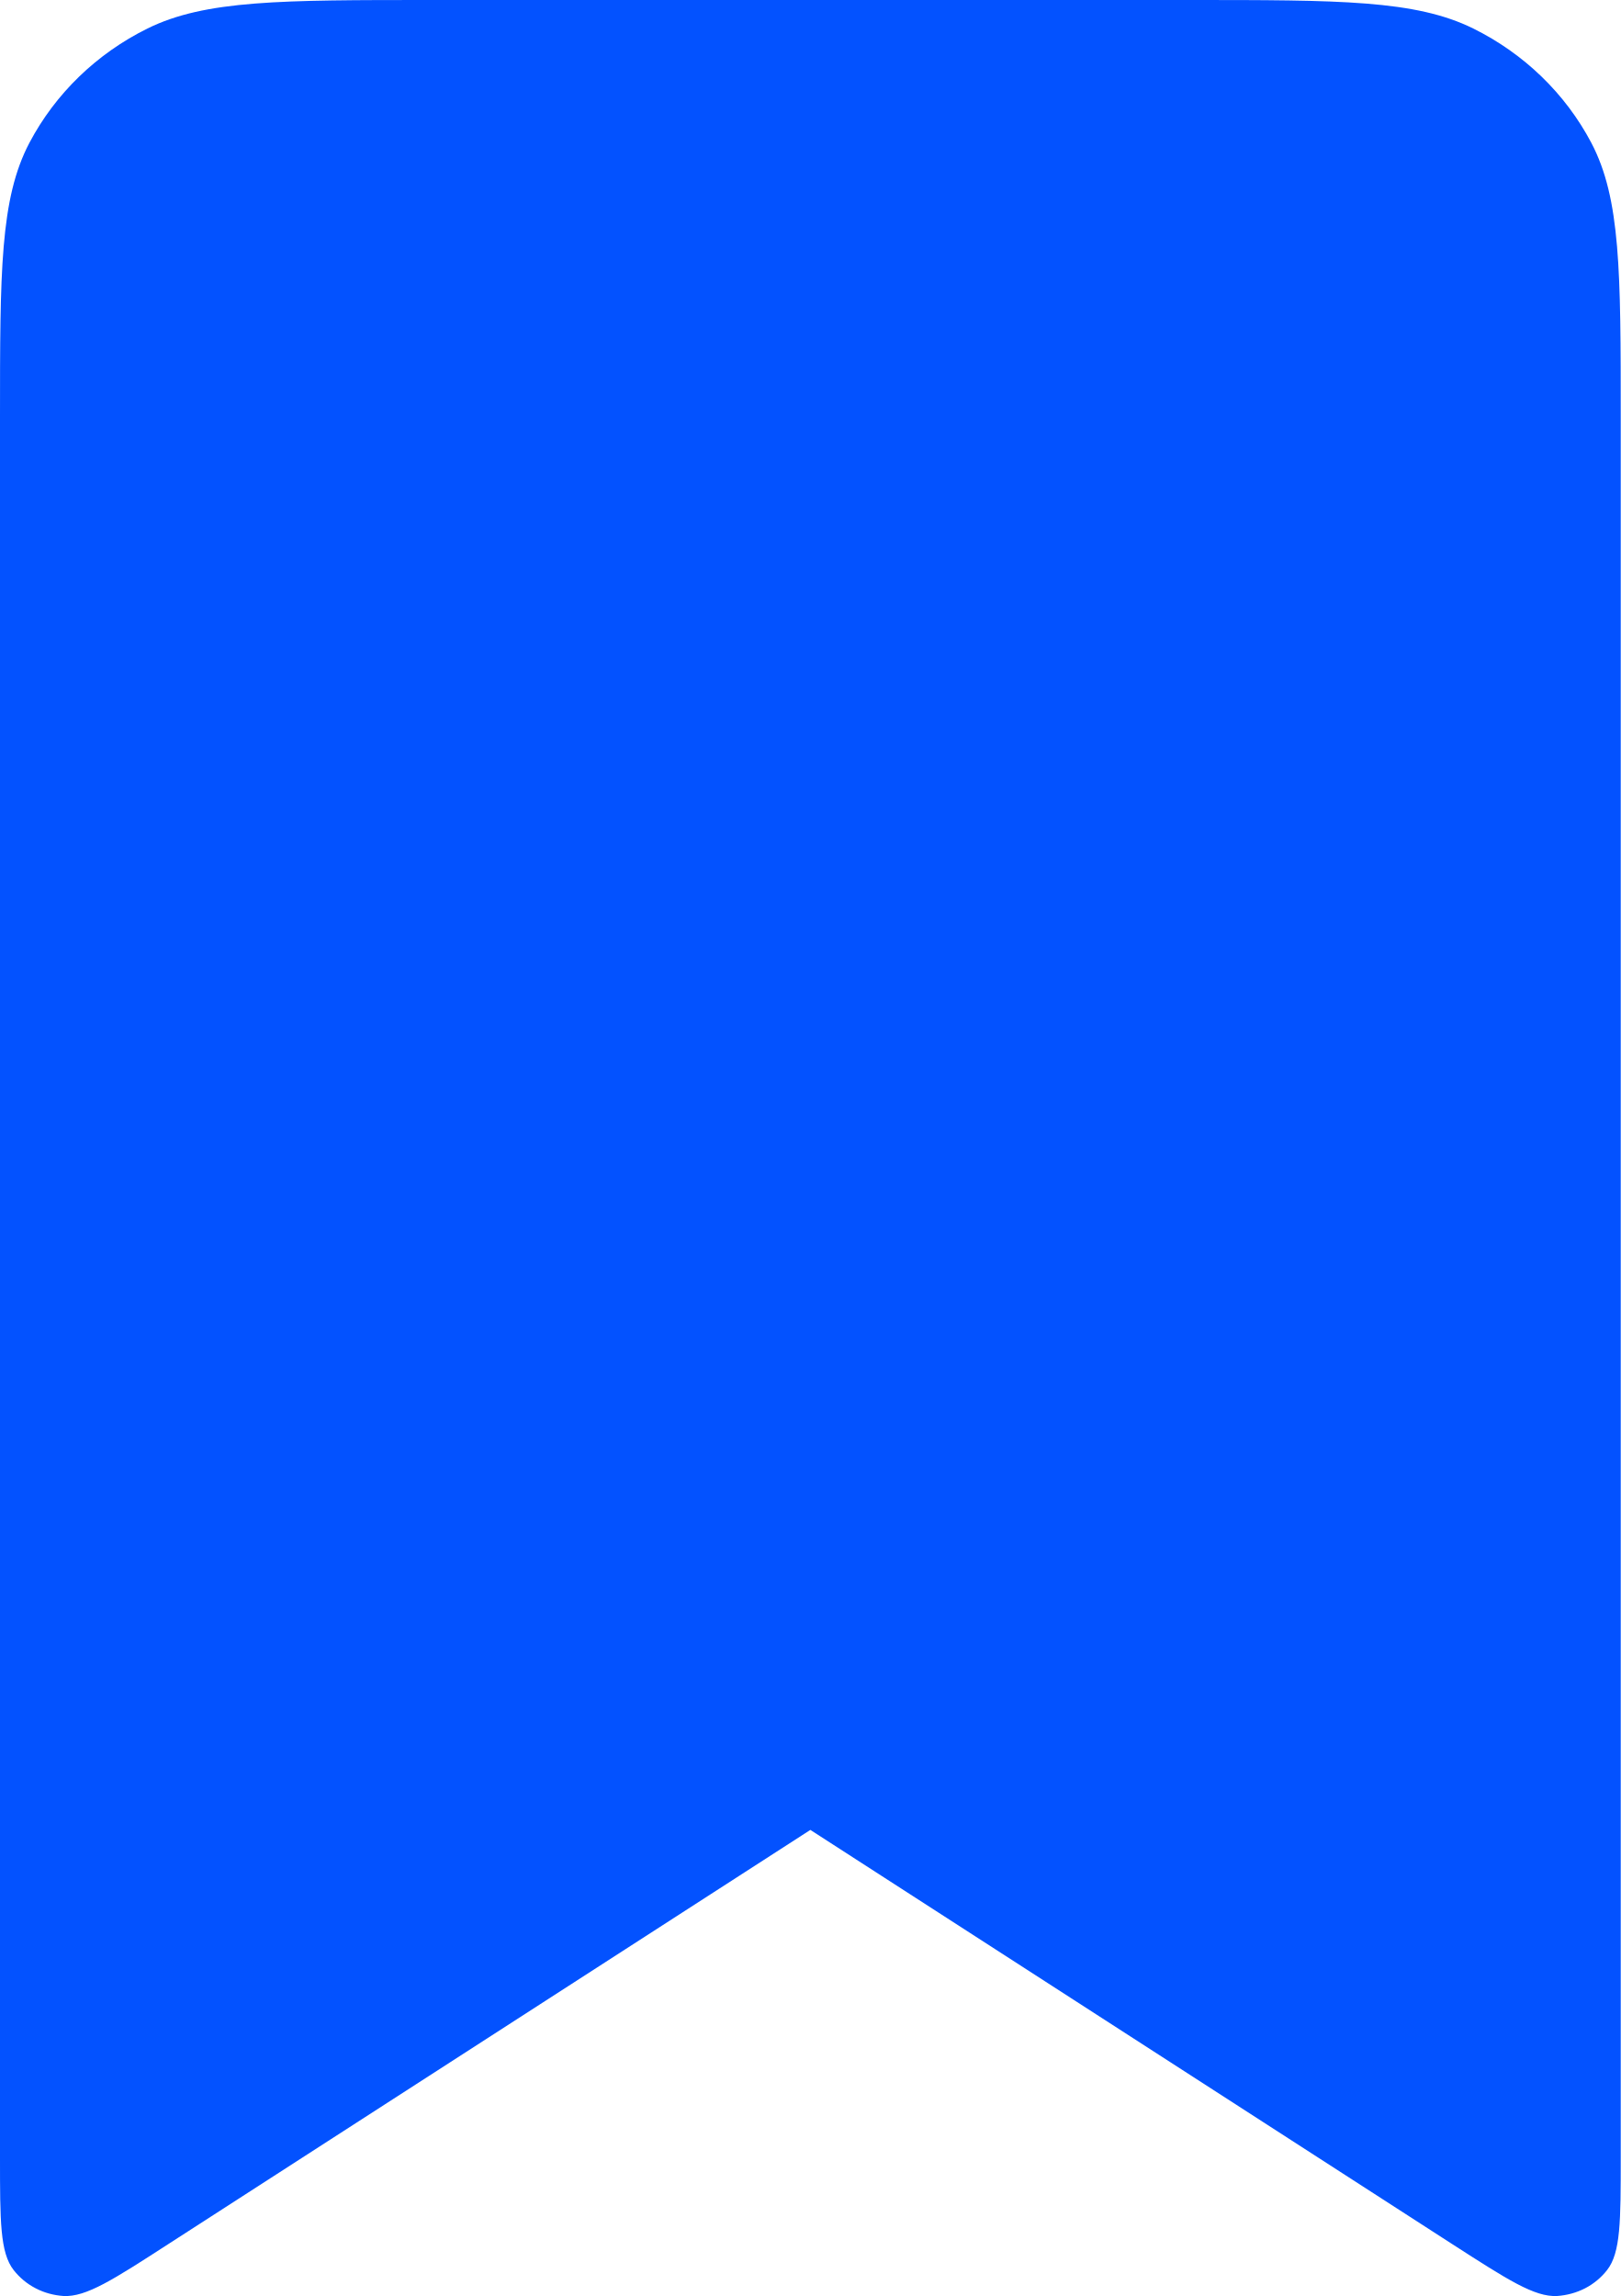
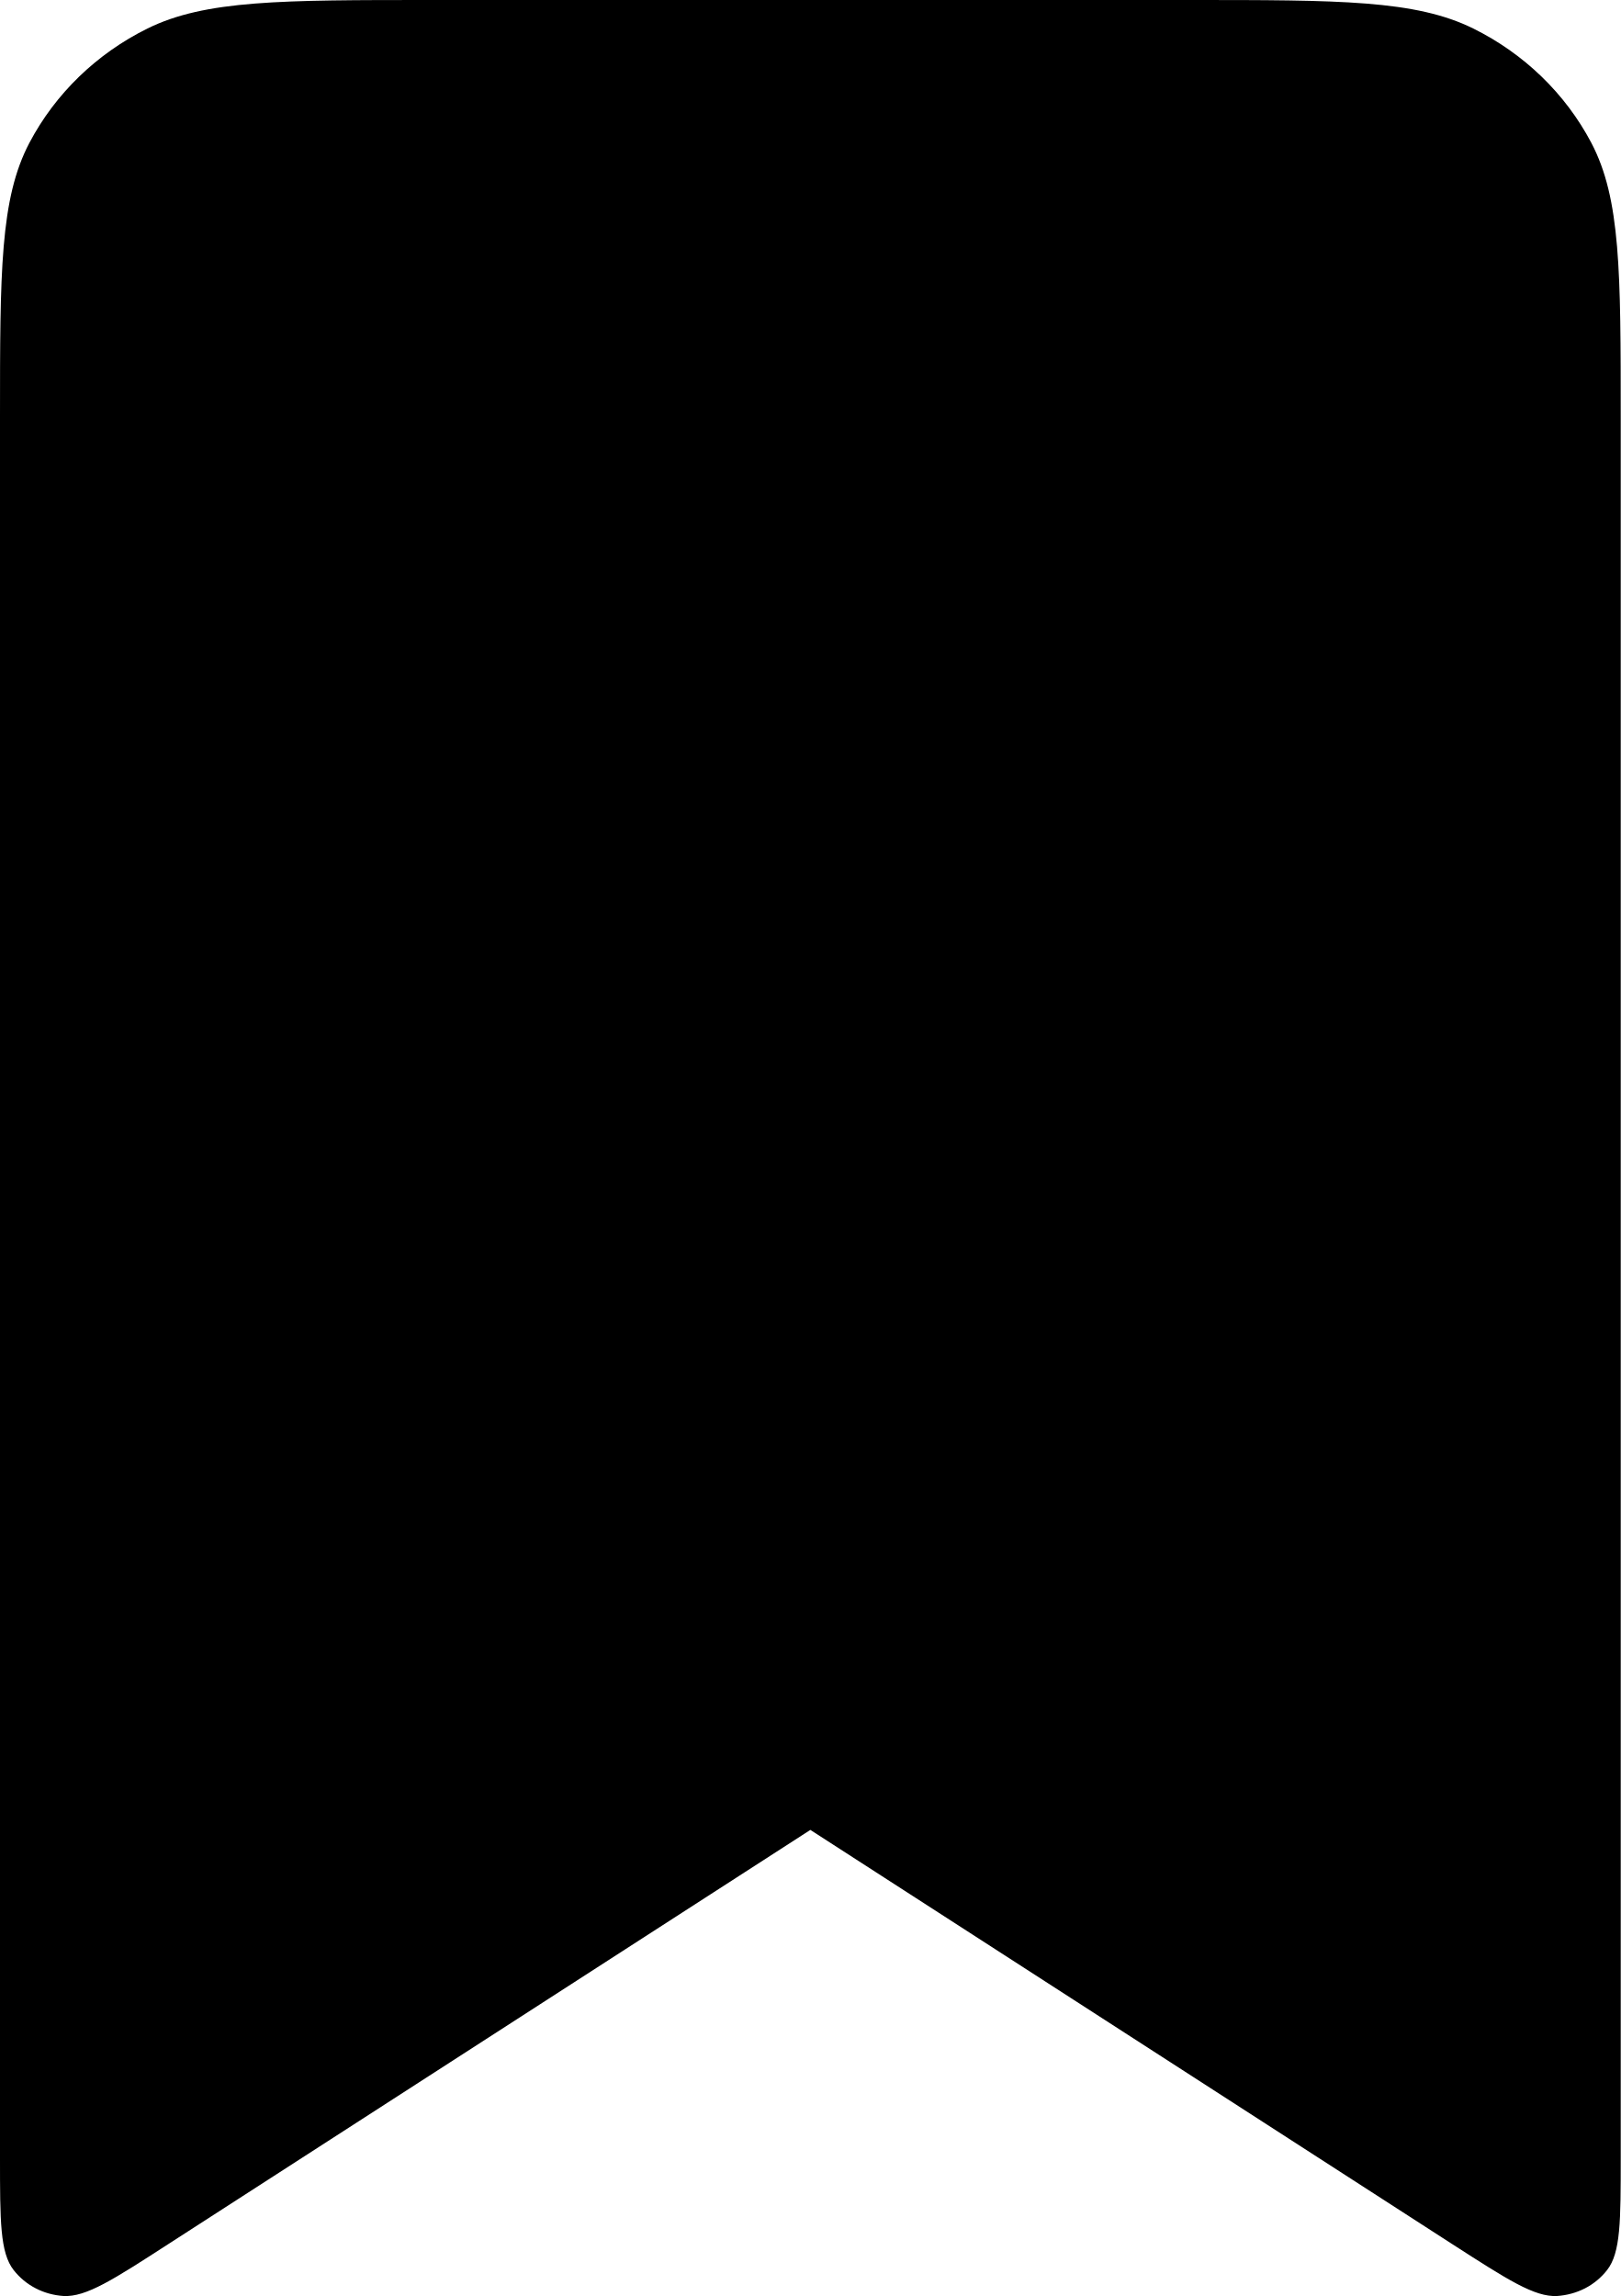
<svg xmlns="http://www.w3.org/2000/svg" width="12" height="17" viewBox="0 0 12 17" fill="none">
-   <path d="M0 3.097C0 2.013 -5.96046e-08 1.471 0.218 1.057C0.41 0.693 0.716 0.397 1.092 0.211C1.52 -5.76857e-08 2.08 0 3.2 0H8.8C9.92 0 10.48 -5.76857e-08 10.908 0.211C11.284 0.397 11.59 0.693 11.782 1.057C12 1.471 12 2.013 12 3.097V15.974C12 16.444 12 16.679 11.899 16.808C11.855 16.864 11.8 16.91 11.736 16.943C11.672 16.976 11.601 16.995 11.529 17C11.362 17.009 11.16 16.878 10.756 16.618L6 13.549L1.244 16.617C0.84 16.878 0.638 17.009 0.47 17C0.398 16.995 0.327 16.976 0.264 16.943C0.2 16.91 0.145 16.864 0.101 16.808C-1.71363e-07 16.679 0 16.444 0 15.974V3.097Z" fill="#0352FF" />
+   <path d="M0 3.097C0 2.013 -5.96046e-08 1.471 0.218 1.057C0.41 0.693 0.716 0.397 1.092 0.211C1.52 -5.76857e-08 2.08 0 3.2 0H8.8C9.92 0 10.48 -5.76857e-08 10.908 0.211C11.284 0.397 11.59 0.693 11.782 1.057C12 1.471 12 2.013 12 3.097V15.974C12 16.444 12 16.679 11.899 16.808C11.855 16.864 11.8 16.91 11.736 16.943C11.672 16.976 11.601 16.995 11.529 17C11.362 17.009 11.16 16.878 10.756 16.618L6 13.549L1.244 16.617C0.84 16.878 0.638 17.009 0.47 17C0.398 16.995 0.327 16.976 0.264 16.943C0.2 16.91 0.145 16.864 0.101 16.808C-1.71363e-07 16.679 0 16.444 0 15.974V3.097Z" fill="currentColor" />
</svg>
